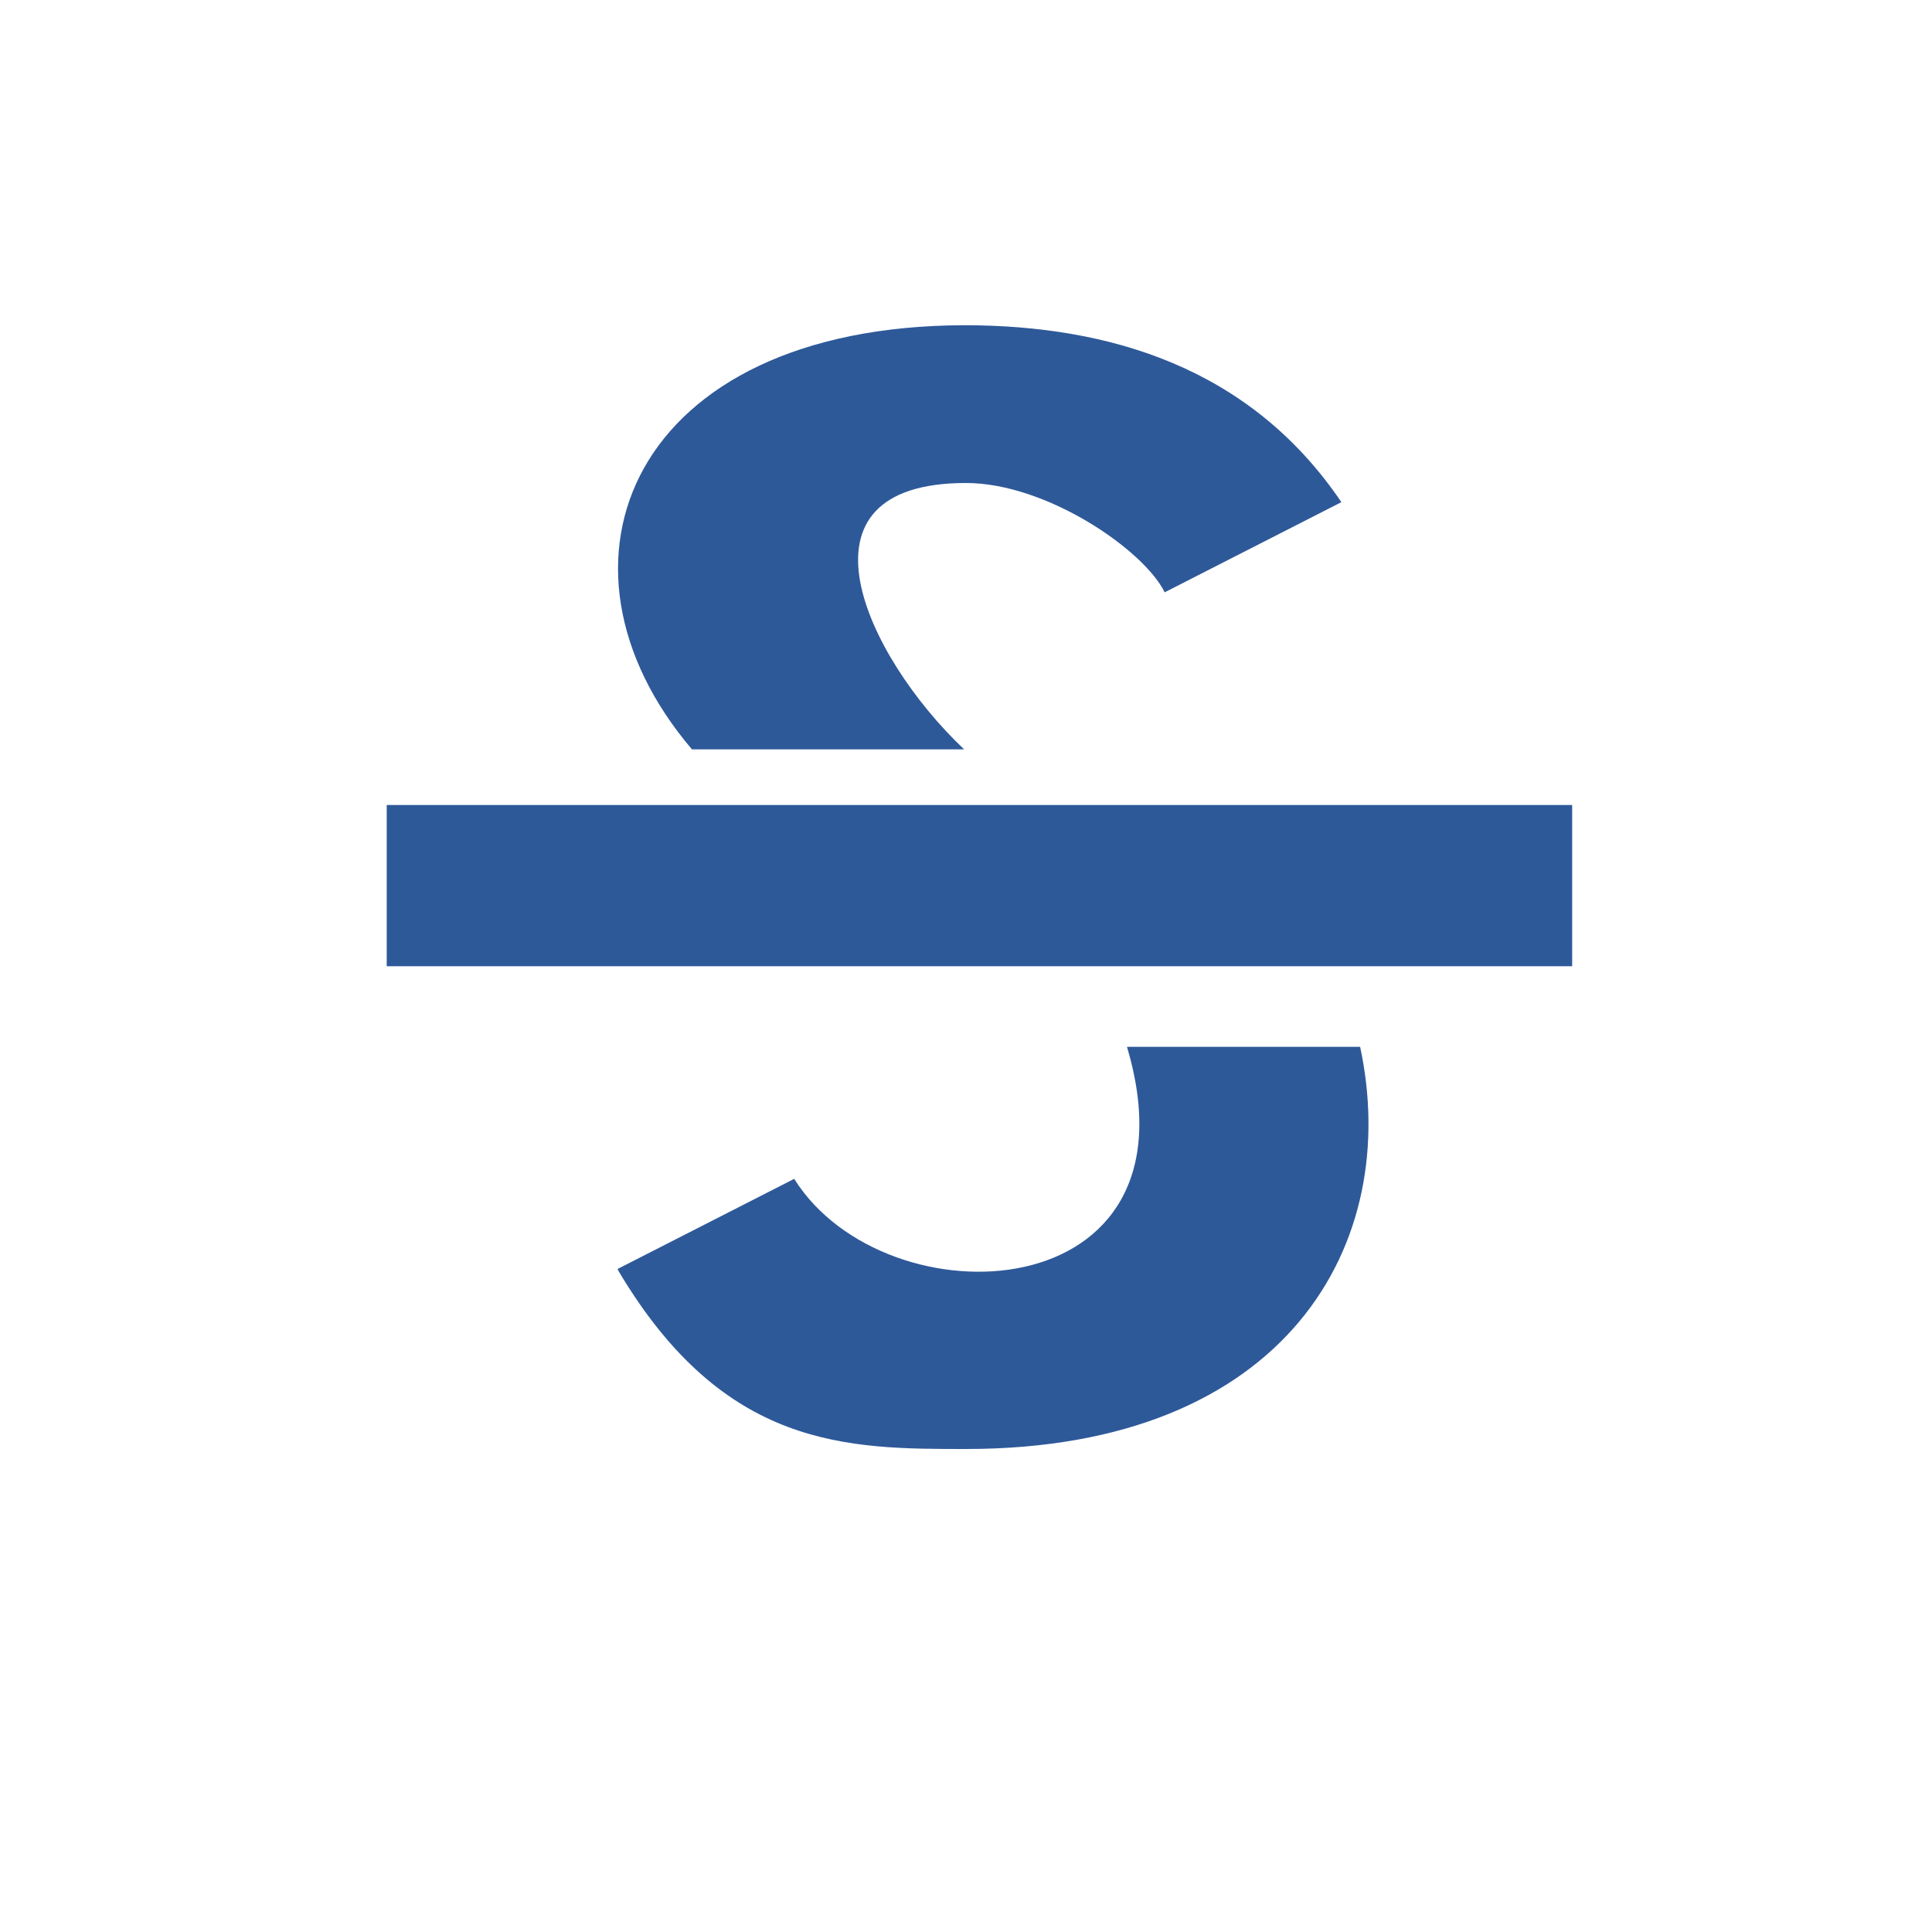
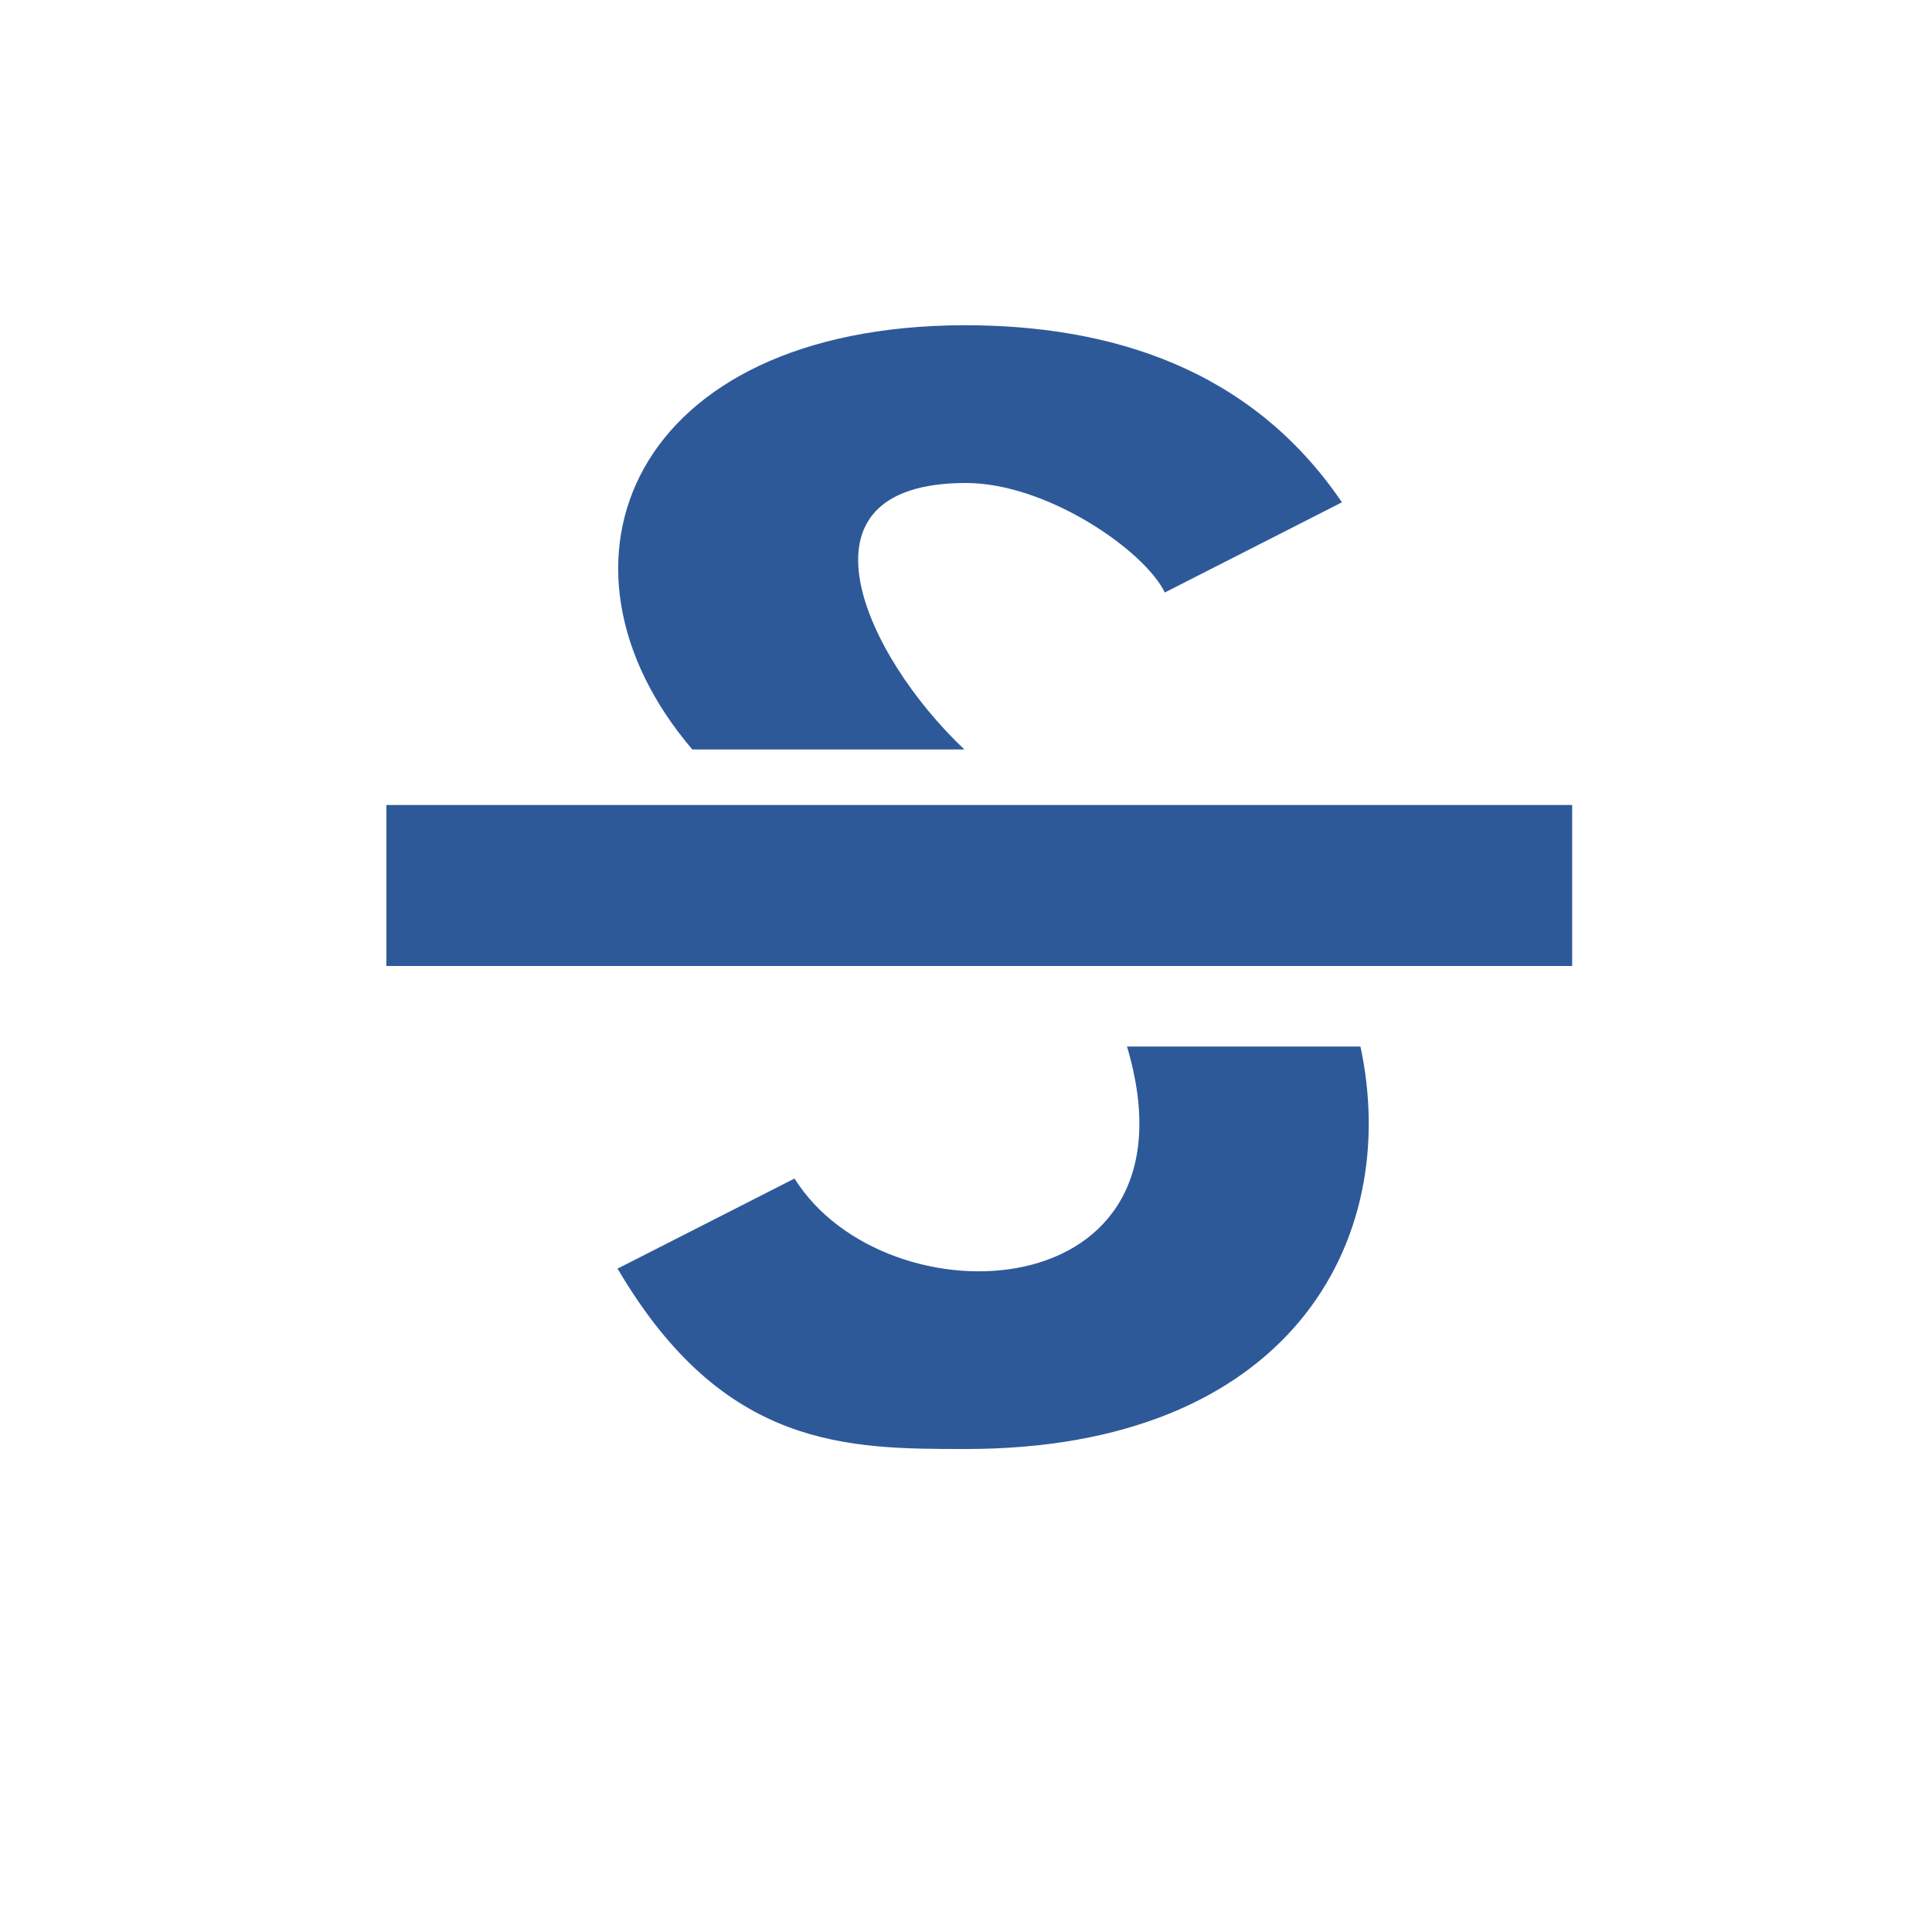
- <svg xmlns="http://www.w3.org/2000/svg" viewBox="0 0 24 24" version="1.1" id="svg11776" width="24" height="24">
-   <defs id="defs11780" />
-   <path d="M 11.977,9.309 C 10.75,8.148 9.749,6 12,6 c 1,0 2.208,0.829 2.468,1.358 l 2.195,-1.12 C 15.526,4.557 13.769,4.042 11.983,4.04 7.849,4.048 6.629,7 8.596,9.309 Z M 14,13.004 c 0.978,3.289 -3,3.453 -4.134,1.64 l -2.195,1.12 0.016,0.031 C 9,18 10.527,18 12,18 c 4,0 5.418,-2.569 4.896,-4.996 z" id="path12525" style="fill:#2e5999;fill-opacity:1;stroke-width:1" />
-   <path style="fill:#2e5999;fill-opacity:1;stroke-width:1" id="path13093" d="M 19.53,10 H 4.804 v 2.003 h 14.726 z" />
+ <svg xmlns="http://www.w3.org/2000/svg" height="24" viewBox="0 0 24 24" width="24">
+   <g fill="#2e5999">
+     <path d="m11.98 9.31c-1.23-1.16-2.23-3.31.02-3.31 1 0 2.21.83 2.47 1.36l2.2-1.12c-1.14-1.68-2.9-2.2-4.69-2.2-4.13.01-5.35 2.96-3.38 5.27zm2.02 3.69c.98 3.29-3 3.45-4.13 1.64l-2.2 1.12.02.03c1.31 2.21 2.84 2.21 4.31 2.21 4 0 5.42-2.57 4.9-5z" />
+     <path d="m19.53 10h-14.73v2h14.73z" />
+   </g>
</svg>
